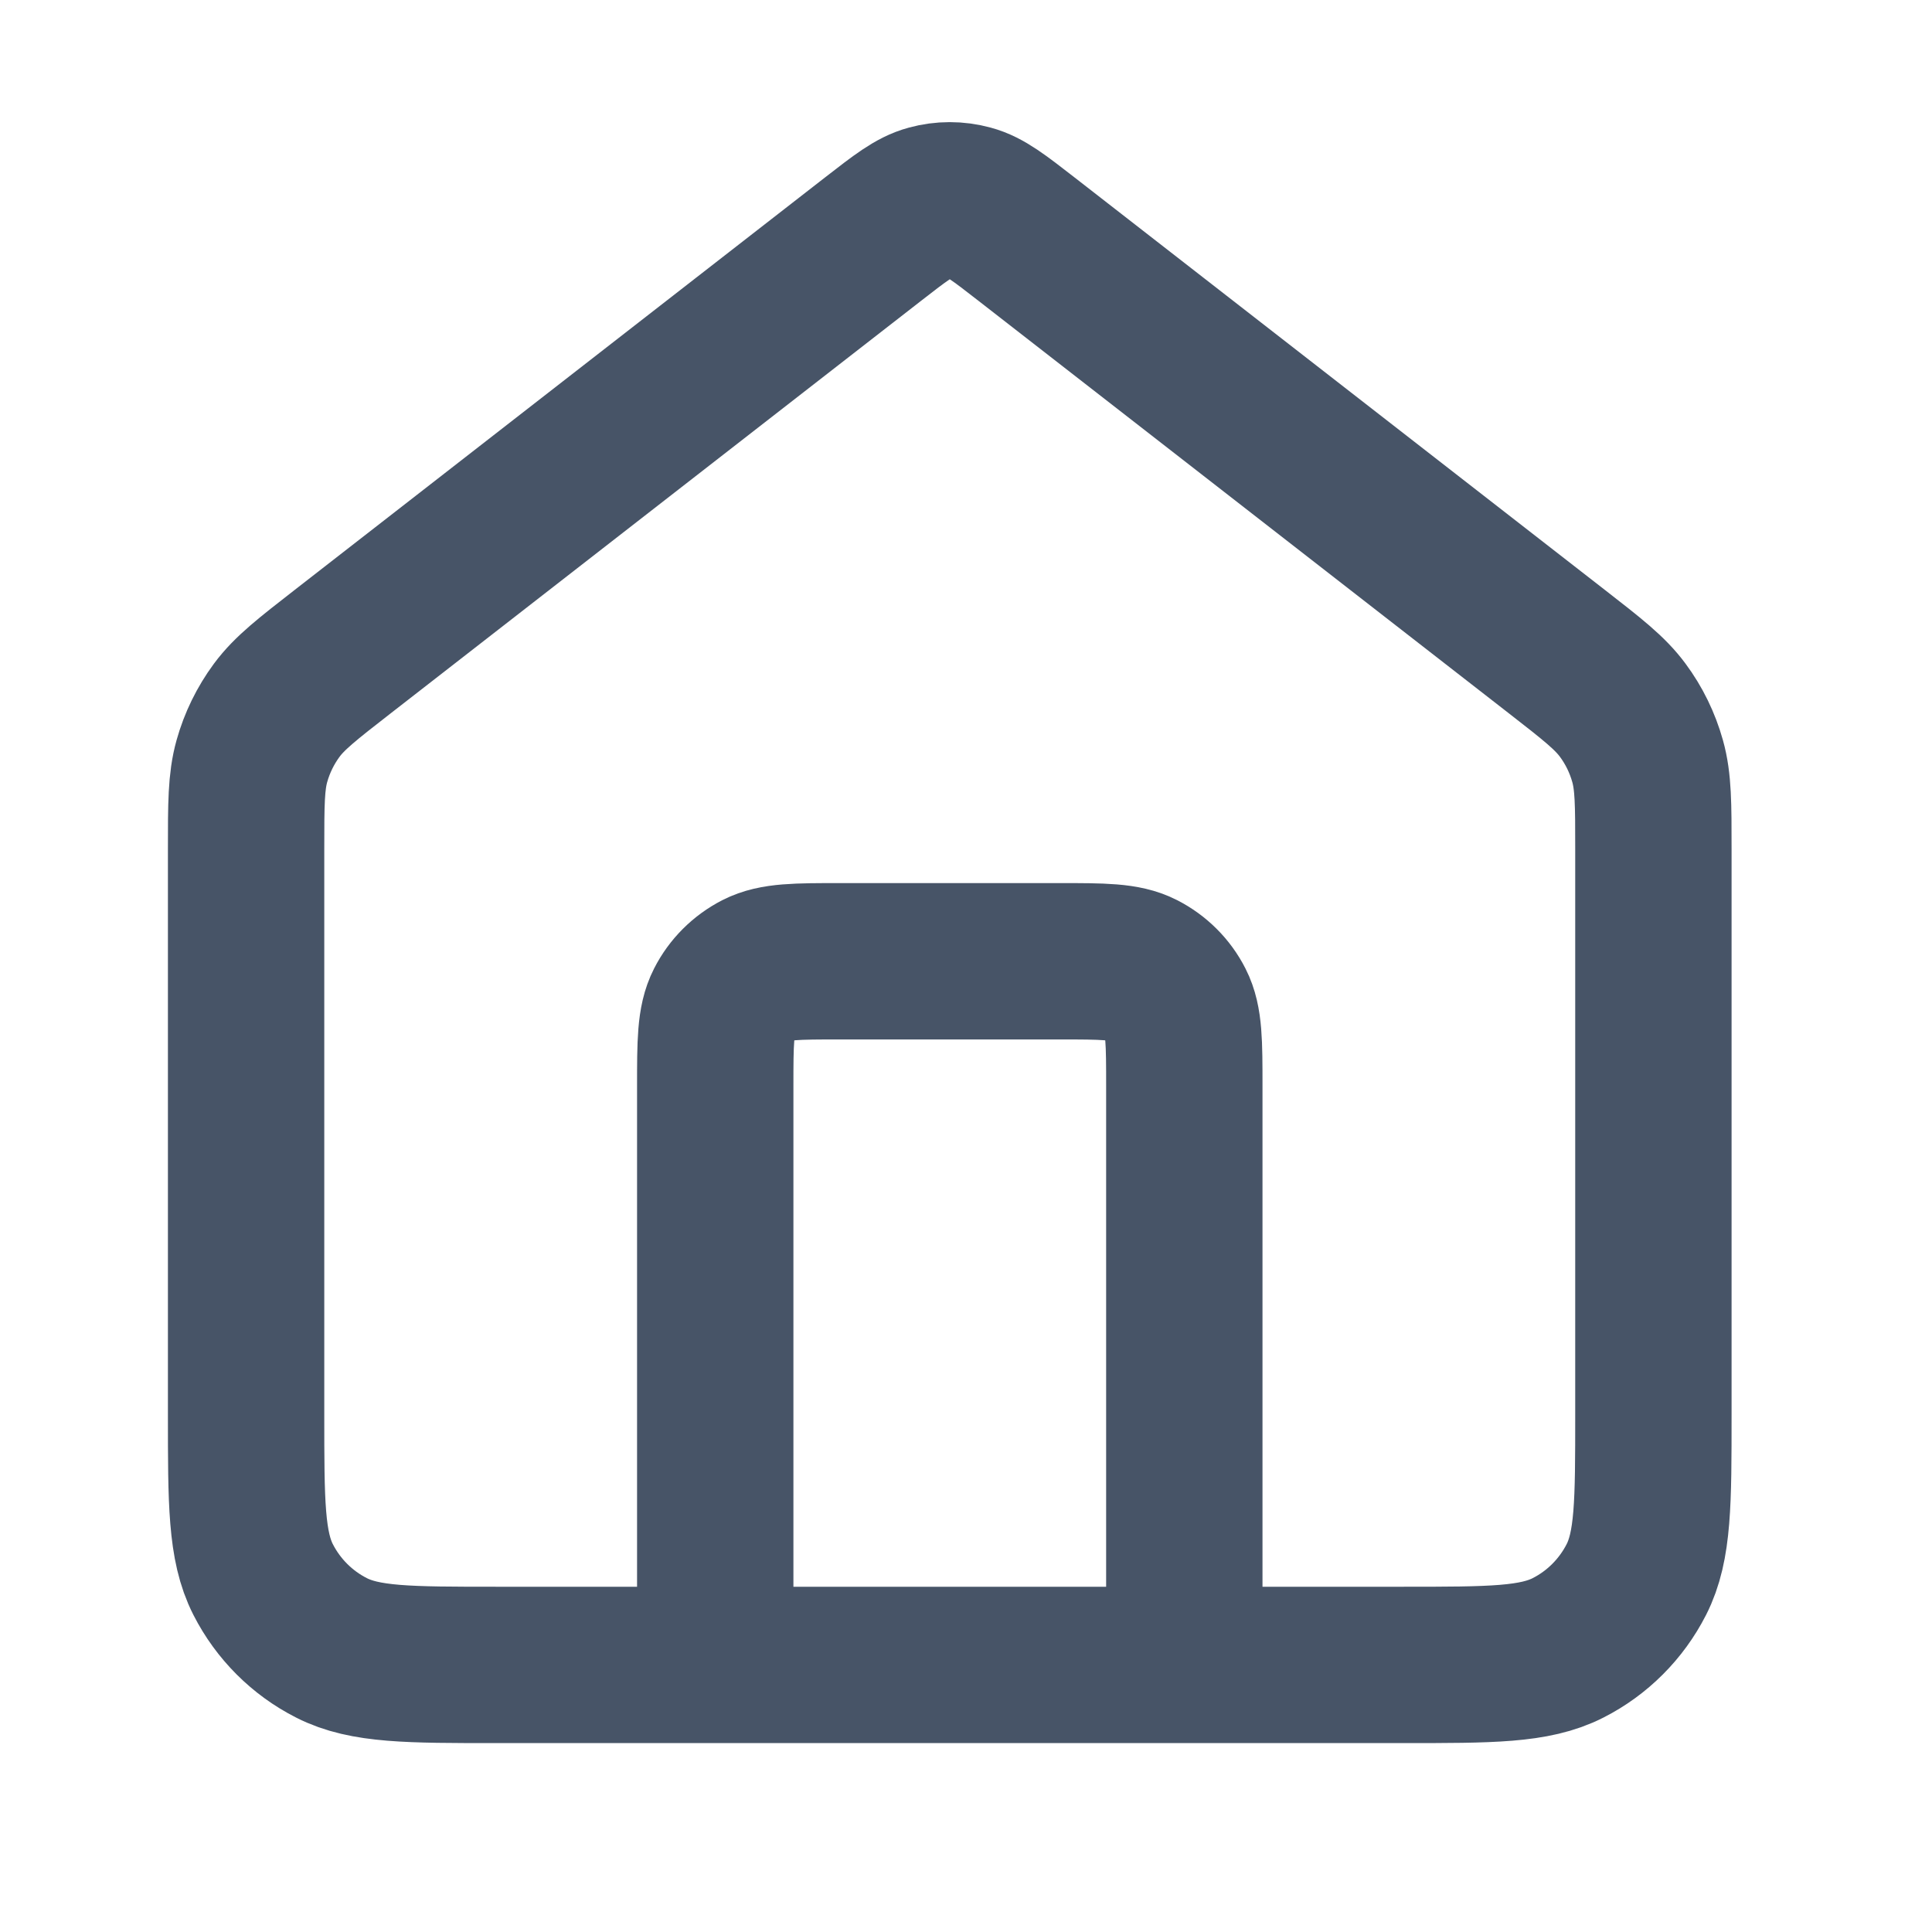
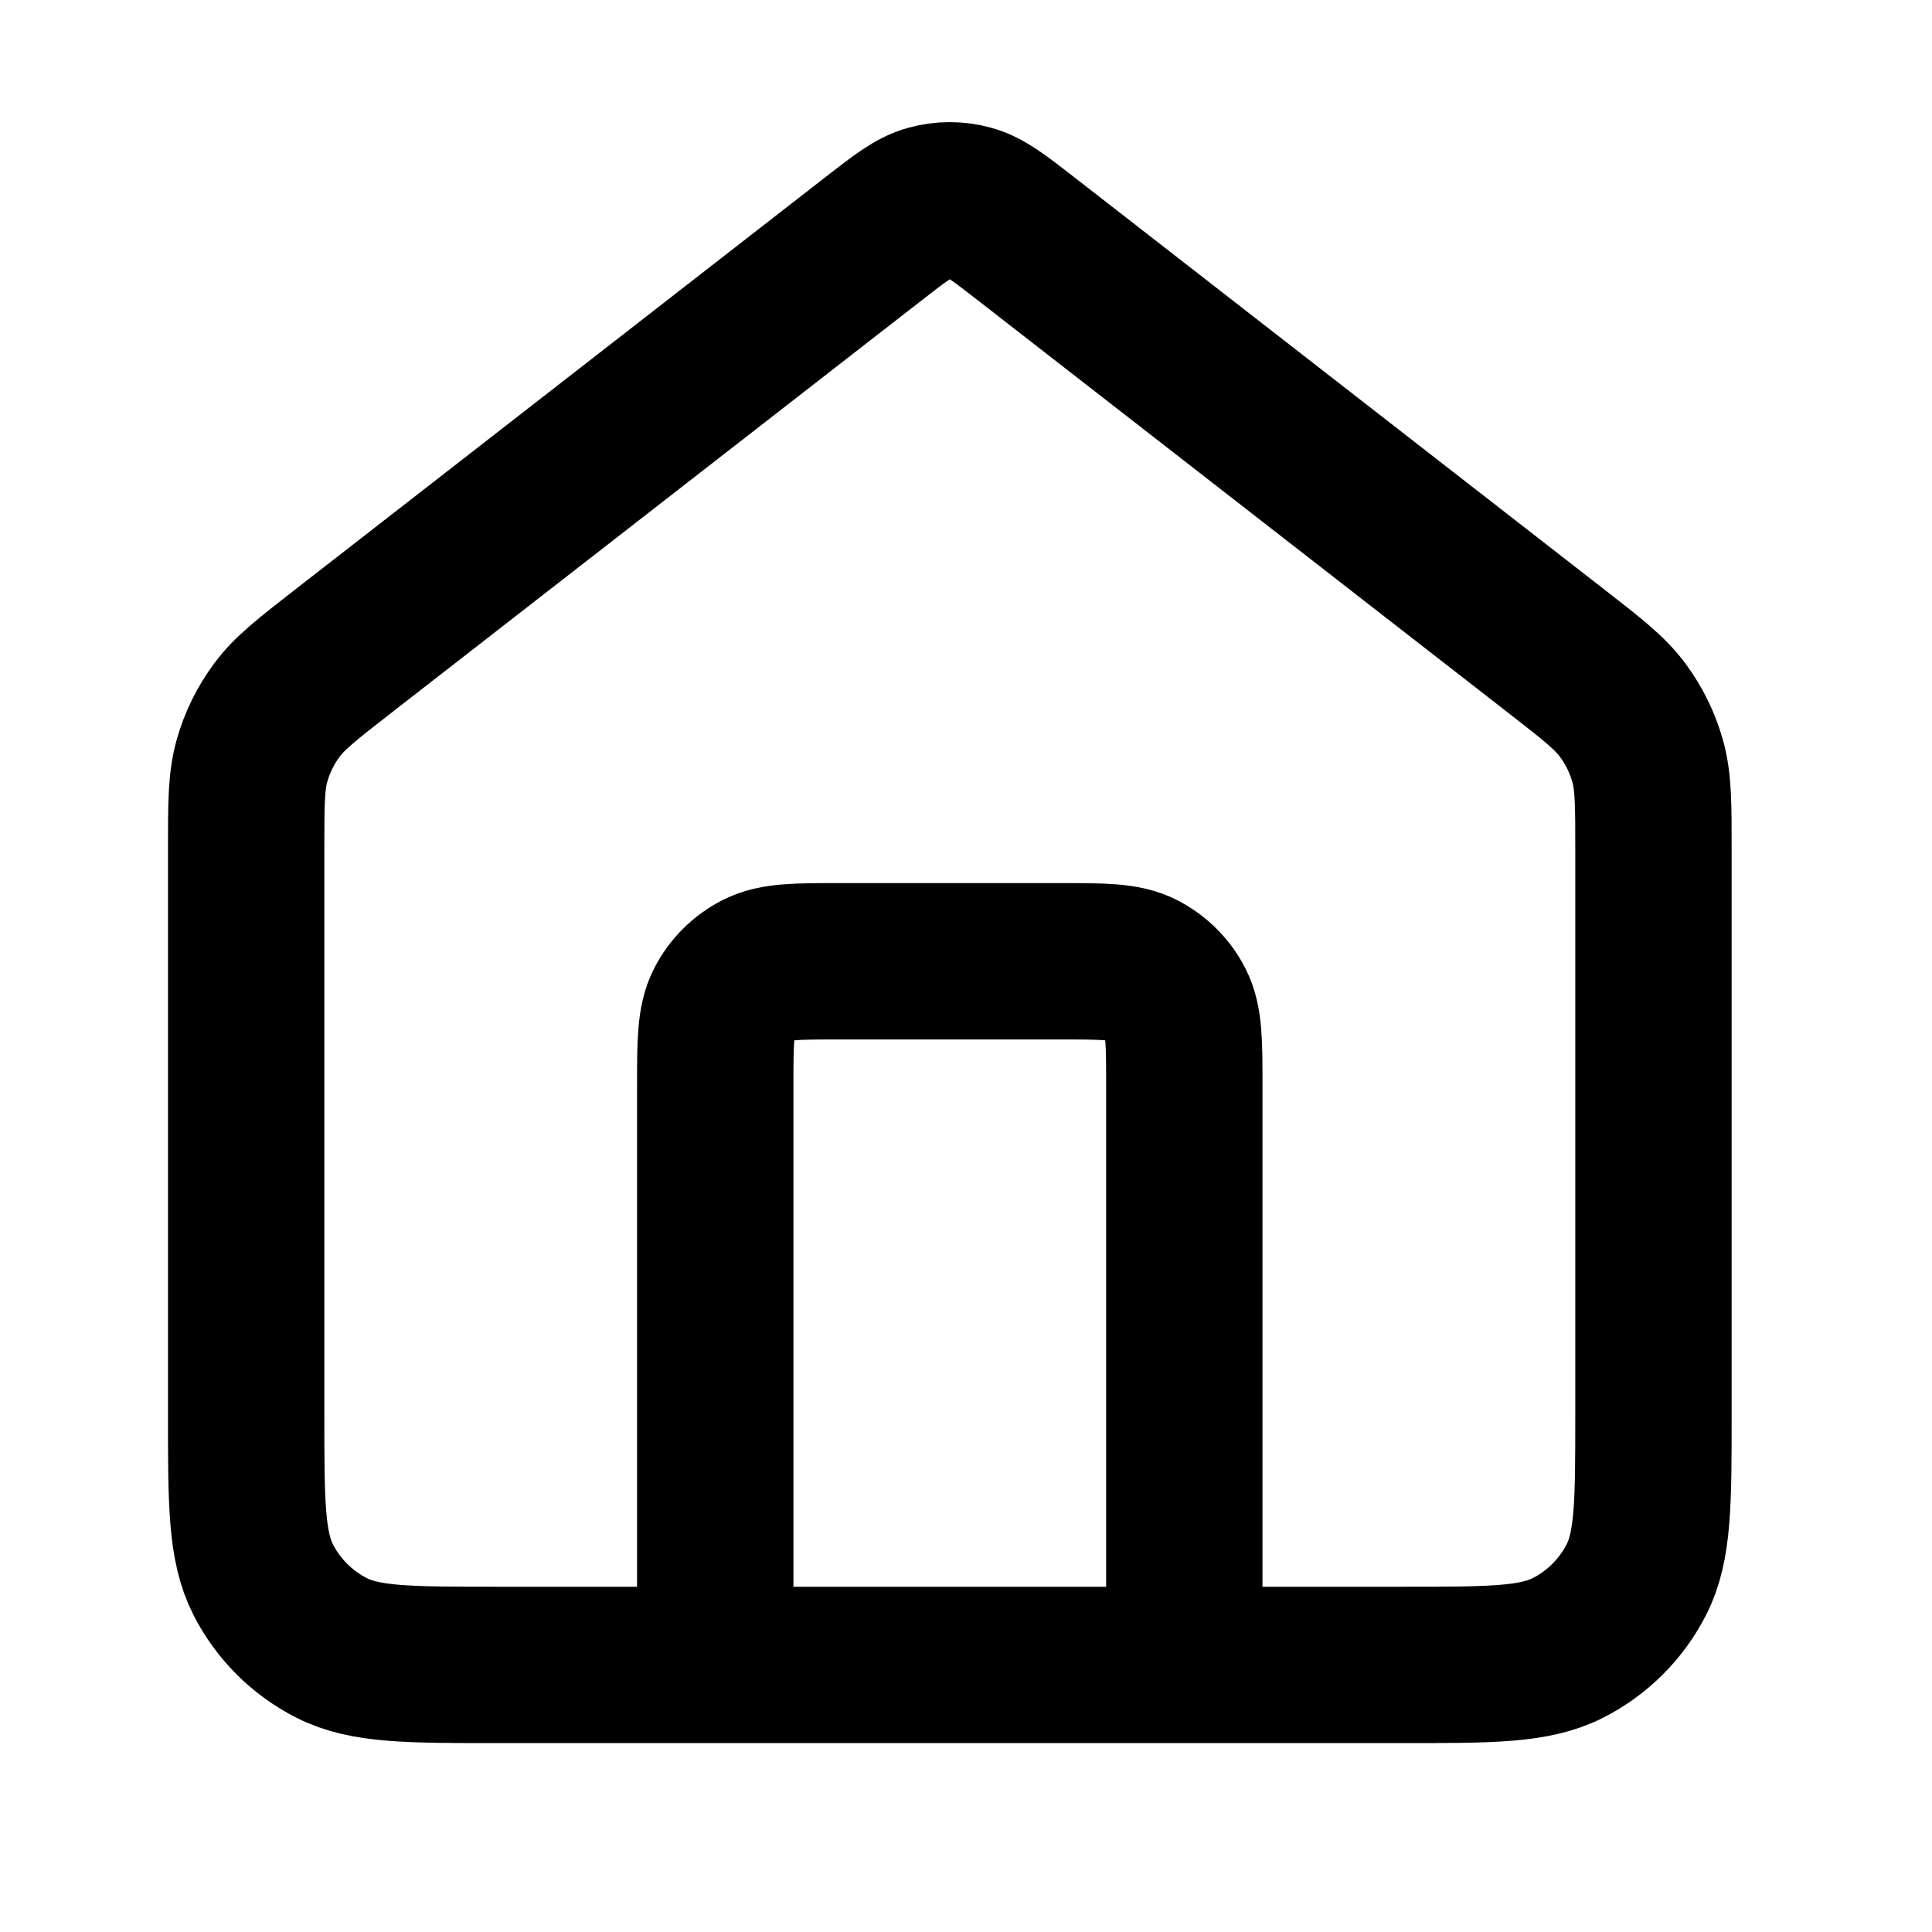
<svg xmlns="http://www.w3.org/2000/svg" width="29" height="29" viewBox="0 0 29 29" fill="none">
-   <path d="M10.736 24.991V16.307C10.736 15.65 10.736 15.321 10.864 15.07C10.976 14.849 11.156 14.67 11.376 14.557C11.627 14.429 11.956 14.429 12.613 14.429H15.899C16.556 14.429 16.885 14.429 17.136 14.557C17.357 14.67 17.537 14.849 17.649 15.07C17.777 15.321 17.777 15.65 17.777 16.307V24.991M13.104 3.59L5.144 9.781C4.612 10.195 4.346 10.402 4.154 10.661C3.985 10.89 3.858 11.149 3.781 11.424C3.694 11.734 3.694 12.071 3.694 12.745V21.236C3.694 22.55 3.694 23.208 3.95 23.71C4.175 24.151 4.534 24.511 4.976 24.735C5.478 24.991 6.135 24.991 7.45 24.991H21.063C22.377 24.991 23.035 24.991 23.537 24.735C23.978 24.511 24.337 24.151 24.562 23.71C24.818 23.208 24.818 22.55 24.818 21.236V12.745C24.818 12.071 24.818 11.734 24.731 11.424C24.654 11.149 24.528 10.89 24.358 10.661C24.167 10.402 23.901 10.195 23.369 9.781L15.409 3.59C14.997 3.27 14.791 3.109 14.563 3.048C14.362 2.993 14.15 2.993 13.95 3.048C13.722 3.109 13.516 3.27 13.104 3.59Z" stroke="#475467" stroke-width="2.347" stroke-linecap="round" stroke-linejoin="round" />
+   <path d="M10.736 24.991V16.307C10.736 15.65 10.736 15.321 10.864 15.07C10.976 14.849 11.156 14.67 11.377 14.557C11.628 14.429 11.956 14.429 12.614 14.429H15.899C16.557 14.429 16.885 14.429 17.137 14.557C17.357 14.67 17.537 14.849 17.649 15.07C17.777 15.321 17.777 15.65 17.777 16.307V24.991M13.104 3.59L5.144 9.781C4.612 10.195 4.346 10.402 4.155 10.661C3.985 10.89 3.858 11.149 3.781 11.424C3.695 11.734 3.695 12.071 3.695 12.745V21.236C3.695 22.55 3.695 23.208 3.95 23.71C4.175 24.151 4.534 24.51 4.976 24.735C5.478 24.991 6.135 24.991 7.45 24.991H21.063C22.378 24.991 23.035 24.991 23.537 24.735C23.979 24.51 24.338 24.151 24.563 23.71C24.819 23.208 24.819 22.55 24.819 21.236V12.745C24.819 12.071 24.819 11.734 24.732 11.424C24.655 11.149 24.528 10.89 24.358 10.661C24.167 10.402 23.901 10.195 23.369 9.781L15.409 3.59C14.997 3.27 14.791 3.109 14.563 3.048C14.362 2.993 14.151 2.993 13.95 3.048C13.722 3.109 13.516 3.27 13.104 3.59Z" stroke="black" stroke-width="2.347" stroke-linecap="round" stroke-linejoin="round" />
</svg>
